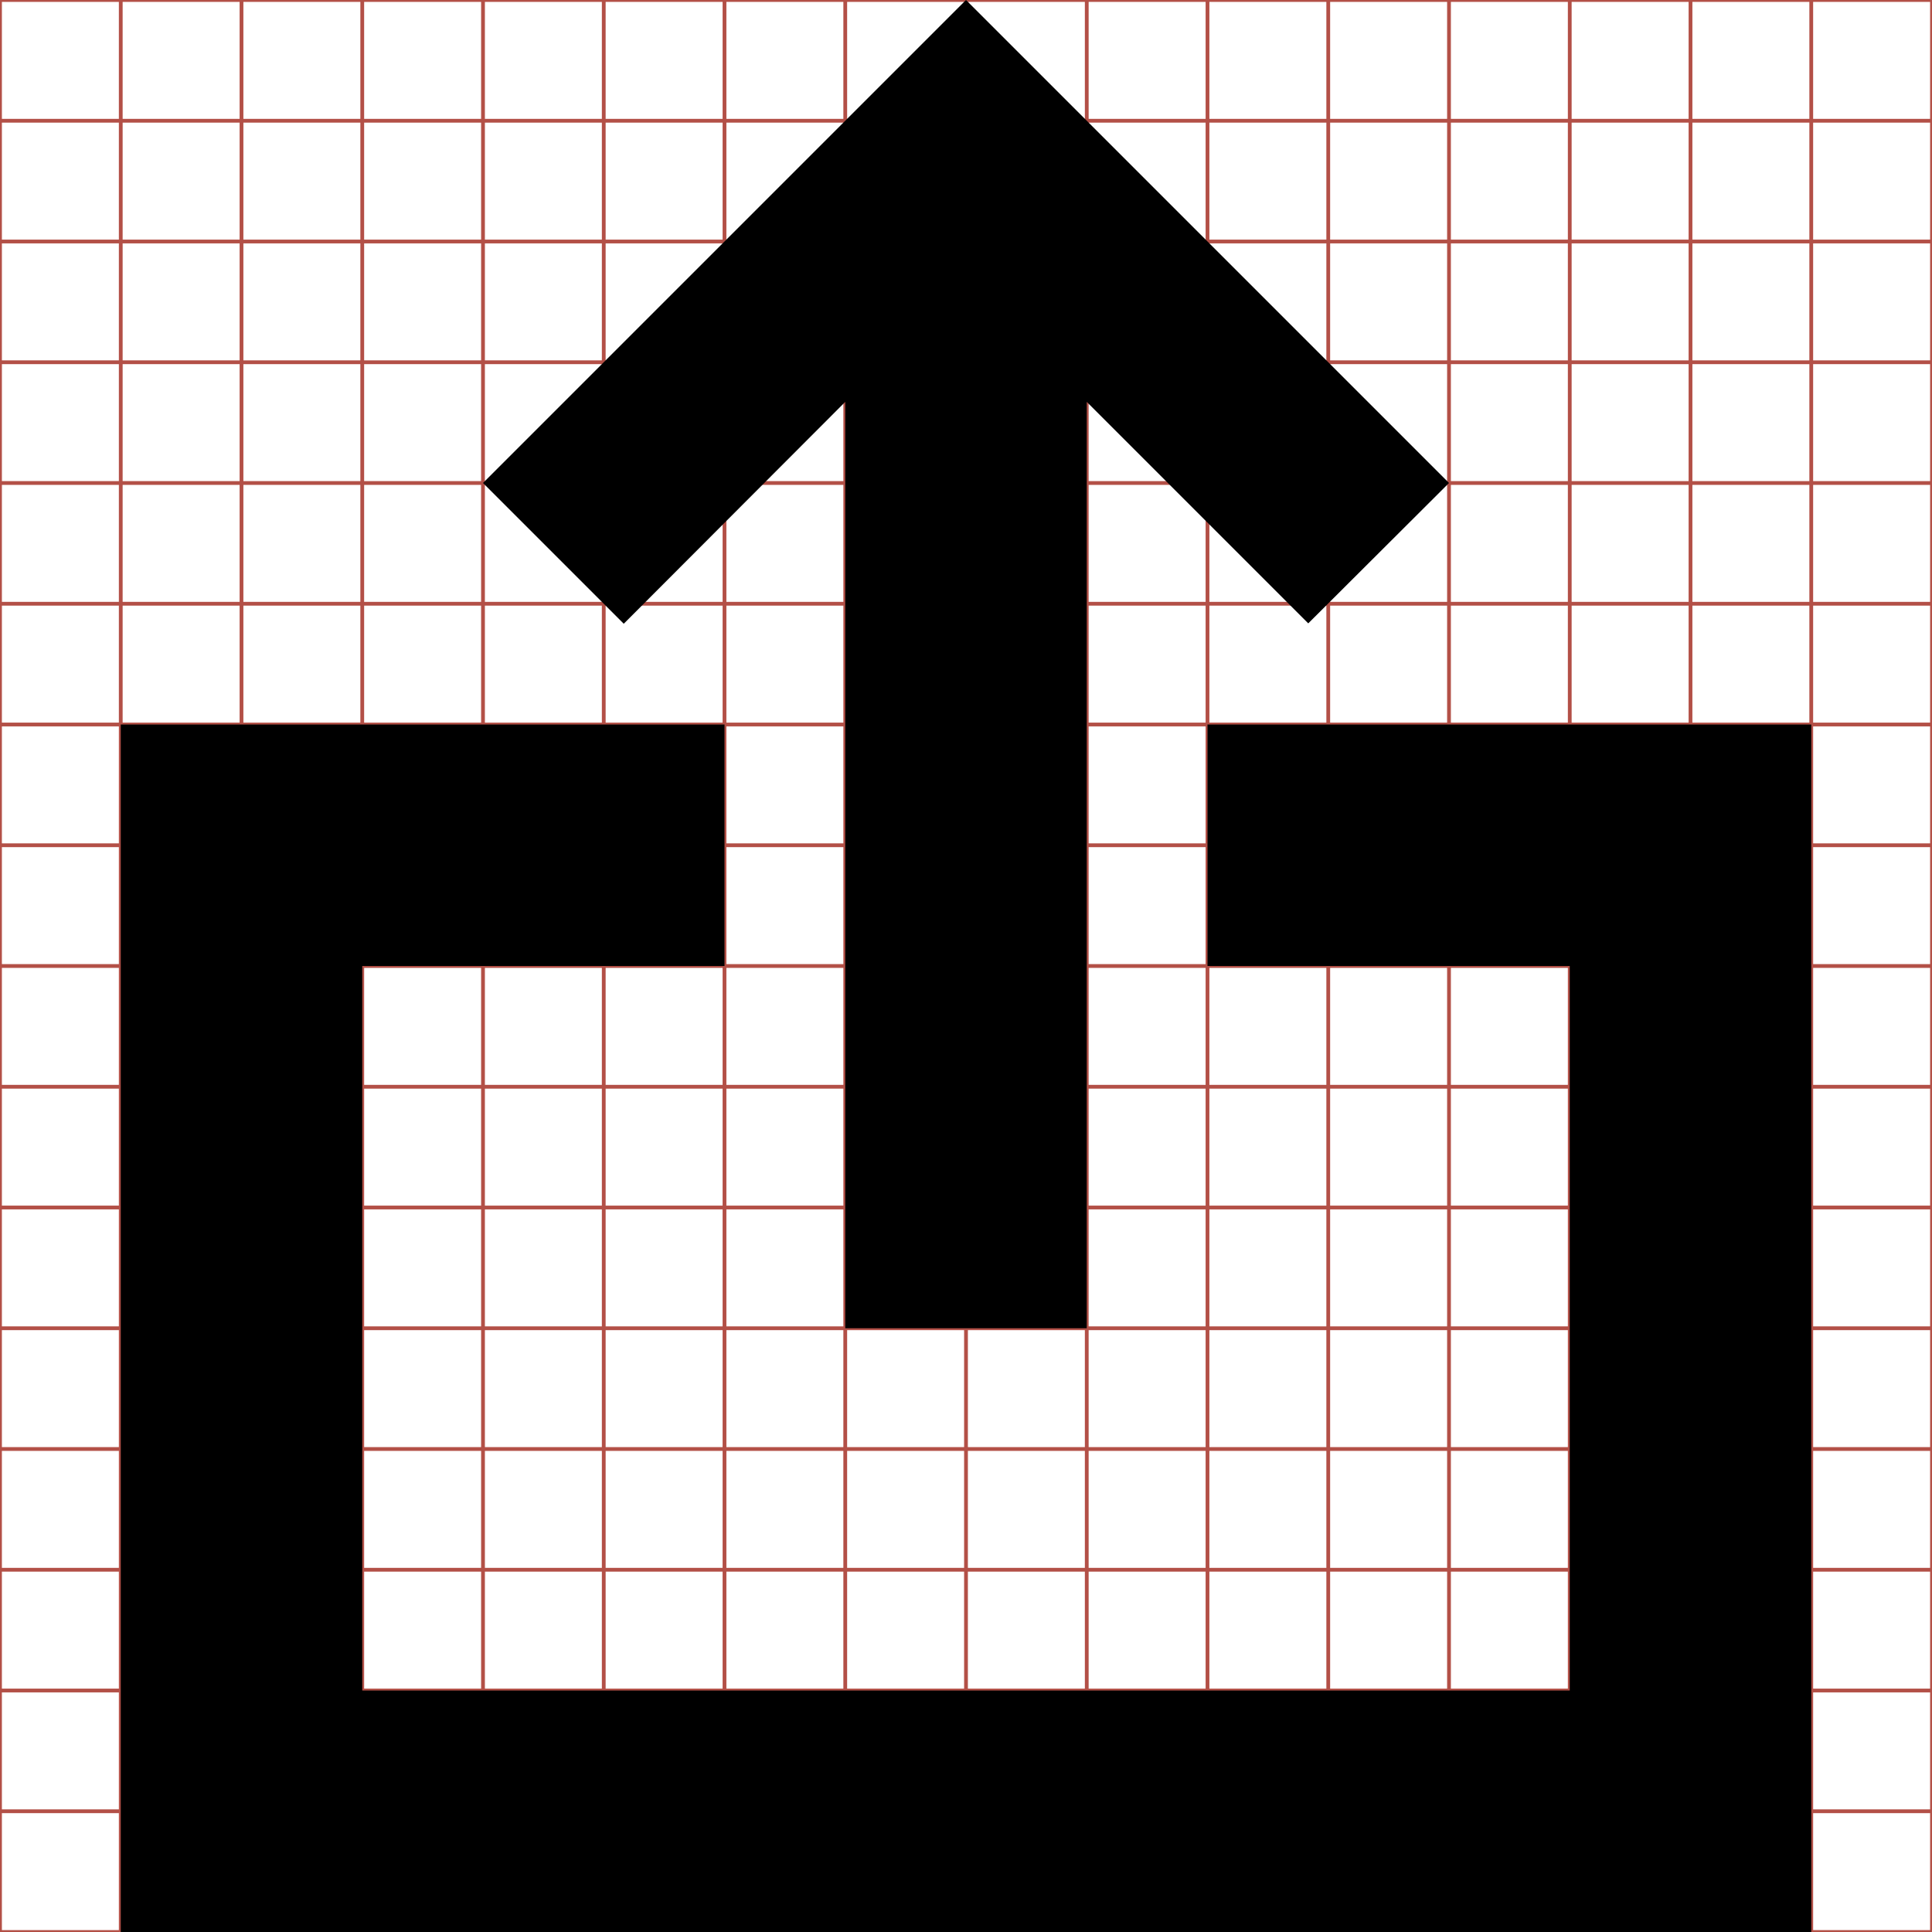
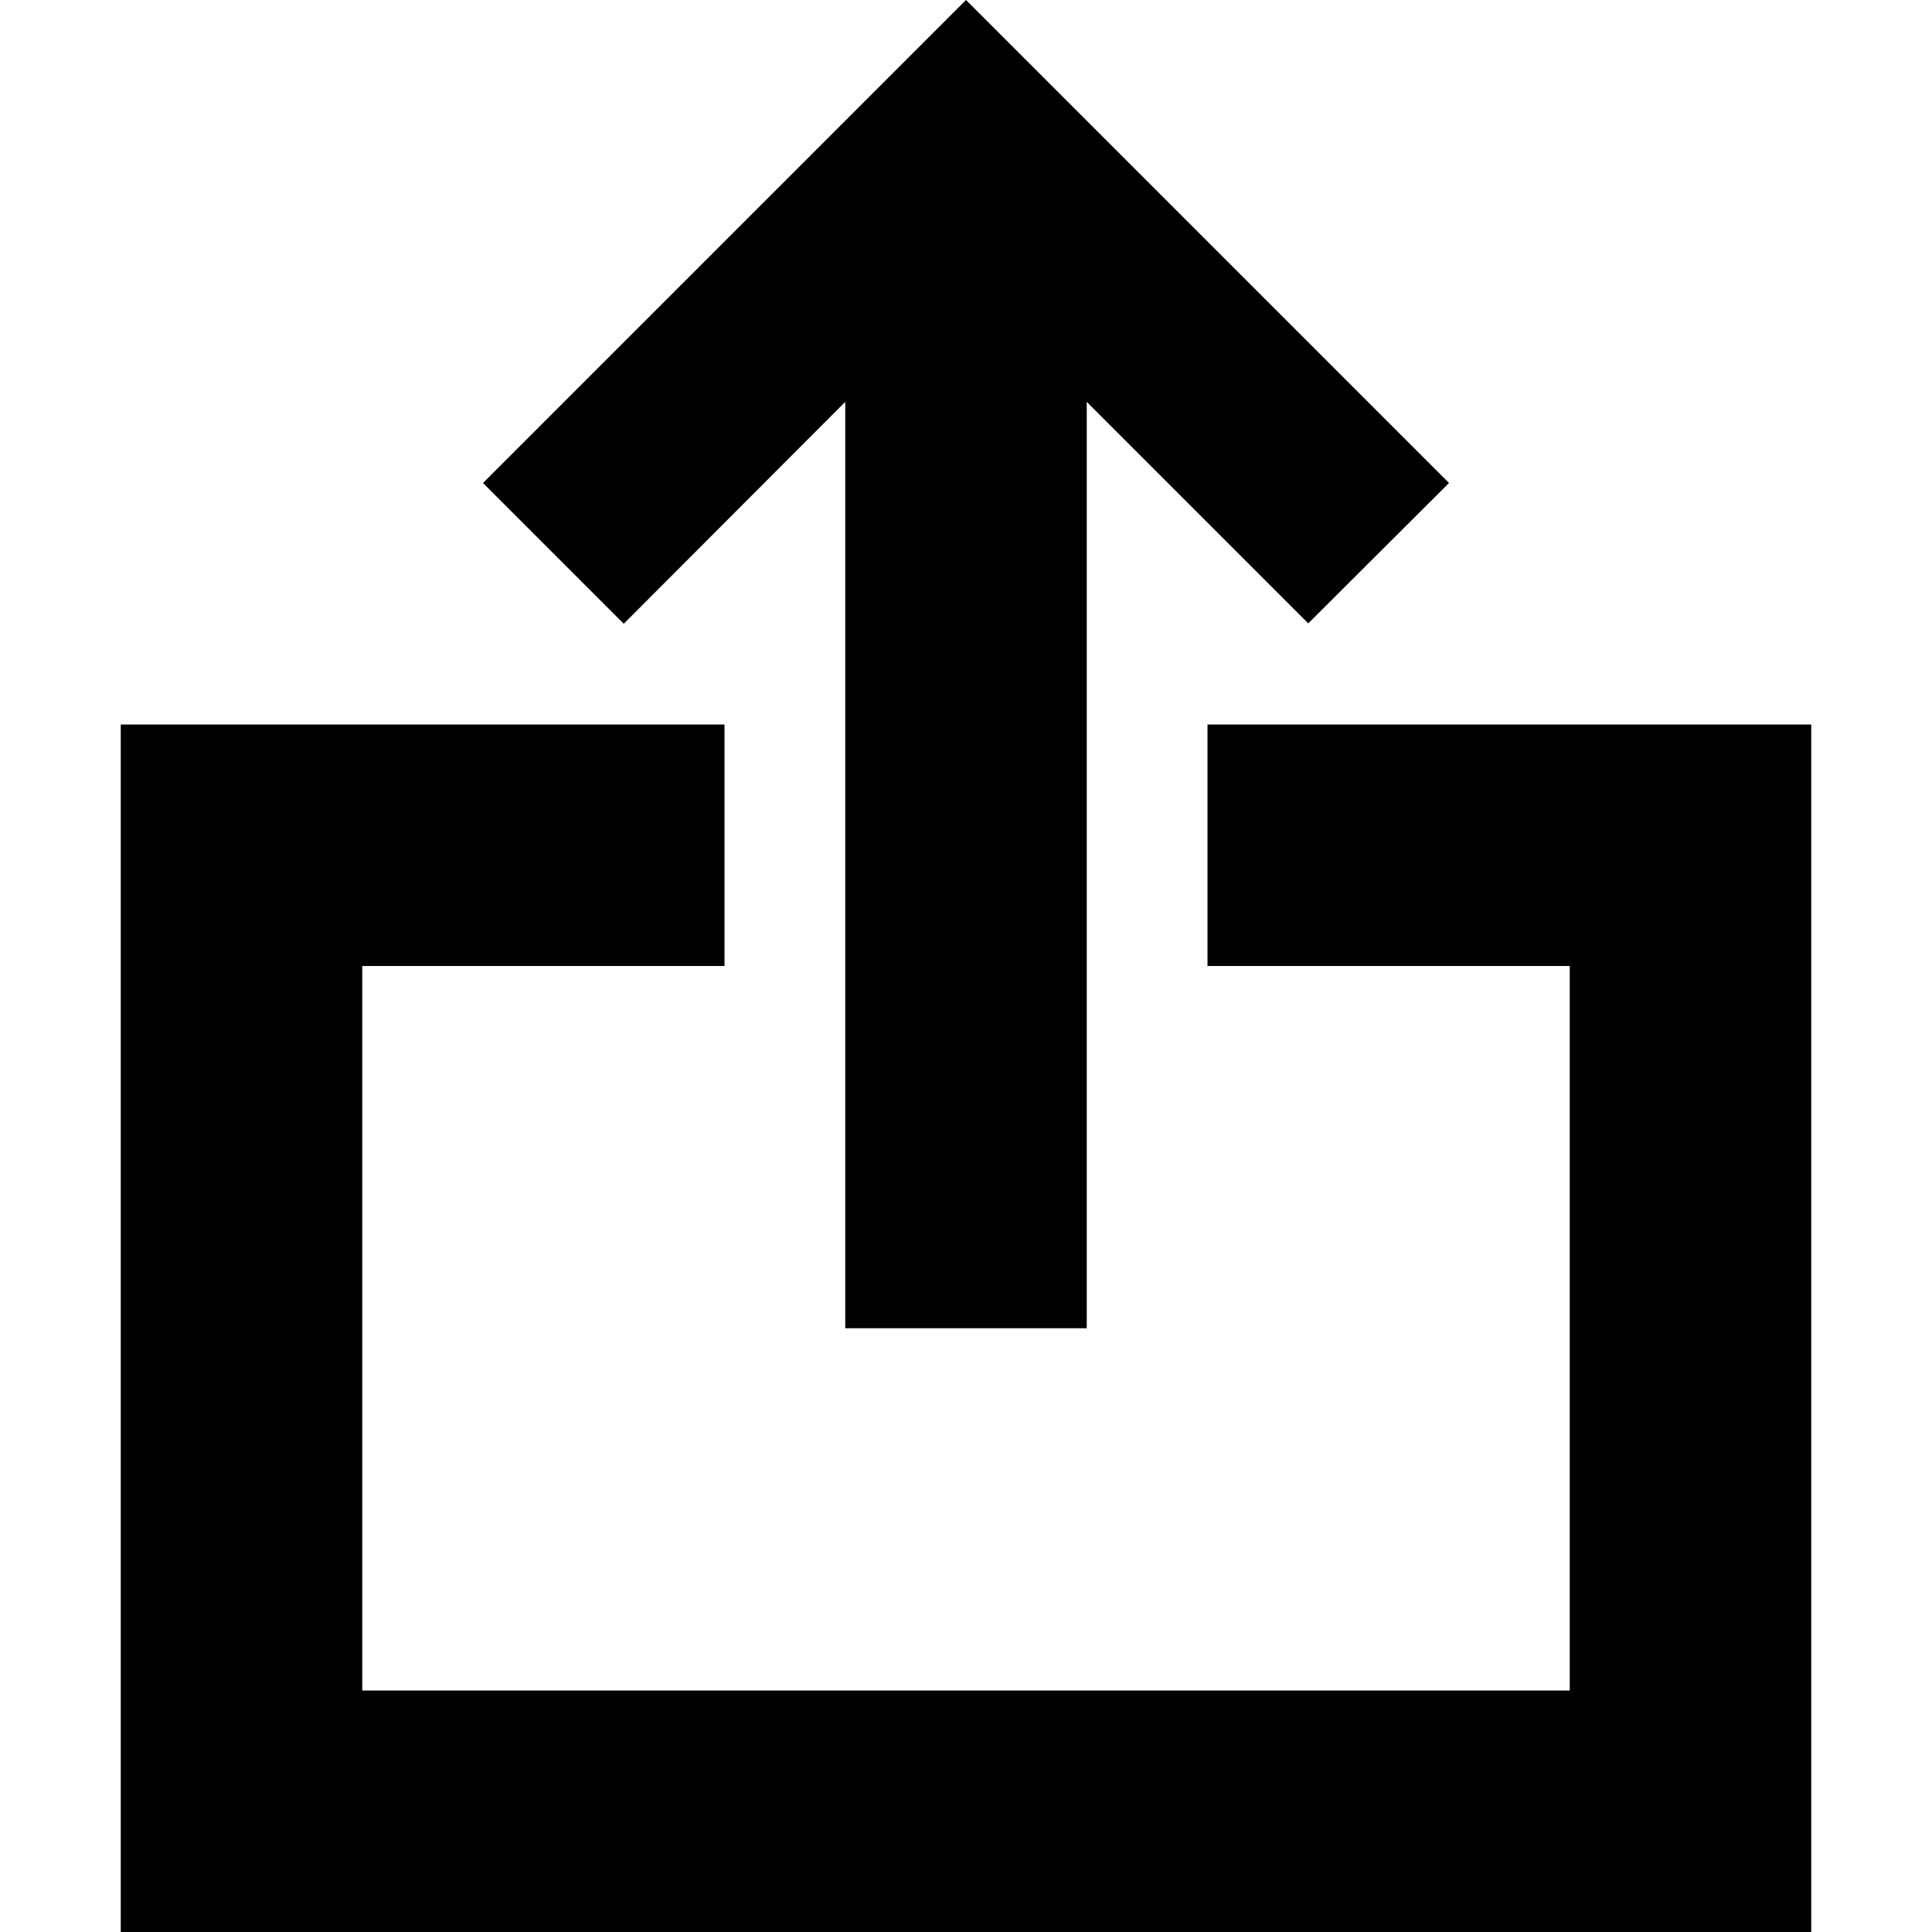
<svg xmlns="http://www.w3.org/2000/svg" version="1.1" id="Layer_1" x="0px" y="0px" width="512px" height="512px" viewBox="0 0 512 512" enable-background="new 0 0 512 512" xml:space="preserve">
-   <g id="svgGrid">
-     <line fill="none" stroke="#B35047" x1="32" y1="0" x2="32" y2="512" />
-     <line fill="none" stroke="#B35047" x1="64" y1="0" x2="64" y2="512" />
-     <line fill="none" stroke="#B35047" x1="96" y1="0" x2="96" y2="512" />
-     <line fill="none" stroke="#B35047" x1="128" y1="0" x2="128" y2="512" />
-     <line fill="none" stroke="#B35047" x1="160" y1="0" x2="160" y2="512" />
-     <line fill="none" stroke="#B35047" x1="192" y1="0" x2="192" y2="512" />
-     <line fill="none" stroke="#B35047" x1="224" y1="0" x2="224" y2="512" />
-     <line fill="none" stroke="#B35047" x1="256" y1="0" x2="256" y2="512" />
-     <line fill="none" stroke="#B35047" x1="288" y1="0" x2="288" y2="512" />
-     <line fill="none" stroke="#B35047" x1="320" y1="0" x2="320" y2="512" />
-     <line fill="none" stroke="#B35047" x1="352" y1="0" x2="352" y2="512" />
-     <line fill="none" stroke="#B35047" x1="384" y1="0" x2="384" y2="512" />
-     <line fill="none" stroke="#B35047" x1="416" y1="0" x2="416" y2="512" />
-     <line fill="none" stroke="#B35047" x1="448" y1="0" x2="448" y2="512" />
-     <line fill="none" stroke="#B35047" x1="480" y1="0" x2="480" y2="512" />
-     <line fill="none" stroke="#B35047" x1="0" y1="32" x2="512" y2="32" />
-     <line fill="none" stroke="#B35047" x1="0" y1="64" x2="512" y2="64" />
-     <line fill="none" stroke="#B35047" x1="0" y1="96" x2="512" y2="96" />
-     <line fill="none" stroke="#B35047" x1="0" y1="128" x2="512" y2="128" />
-     <line fill="none" stroke="#B35047" x1="0" y1="160" x2="512" y2="160" />
-     <line fill="none" stroke="#B35047" x1="0" y1="192" x2="512" y2="192" />
-     <line fill="none" stroke="#B35047" x1="0" y1="224" x2="512" y2="224" />
-     <line fill="none" stroke="#B35047" x1="0" y1="256" x2="512" y2="256" />
-     <line fill="none" stroke="#B35047" x1="0" y1="288" x2="512" y2="288" />
-     <line fill="none" stroke="#B35047" x1="0" y1="320" x2="512" y2="320" />
-     <line fill="none" stroke="#B35047" x1="0" y1="352" x2="512" y2="352" />
-     <line fill="none" stroke="#B35047" x1="0" y1="384" x2="512" y2="384" />
-     <line fill="none" stroke="#B35047" x1="0" y1="416" x2="512" y2="416" />
-     <line fill="none" stroke="#B35047" x1="0" y1="448" x2="512" y2="448" />
-     <line fill="none" stroke="#B35047" x1="0" y1="480" x2="512" y2="480" />
-     <rect fill="none" stroke="#B35047" width="512" height="512" />
-   </g>
  <path d="M320,192v64h96v192H96V256h96v-64H32v320h448V192H320z M224,106.5V352h64V106.5l58.7,58.7L384,128L256,0L128,128l37.3,37.3  L224,106.5z" />
</svg>
